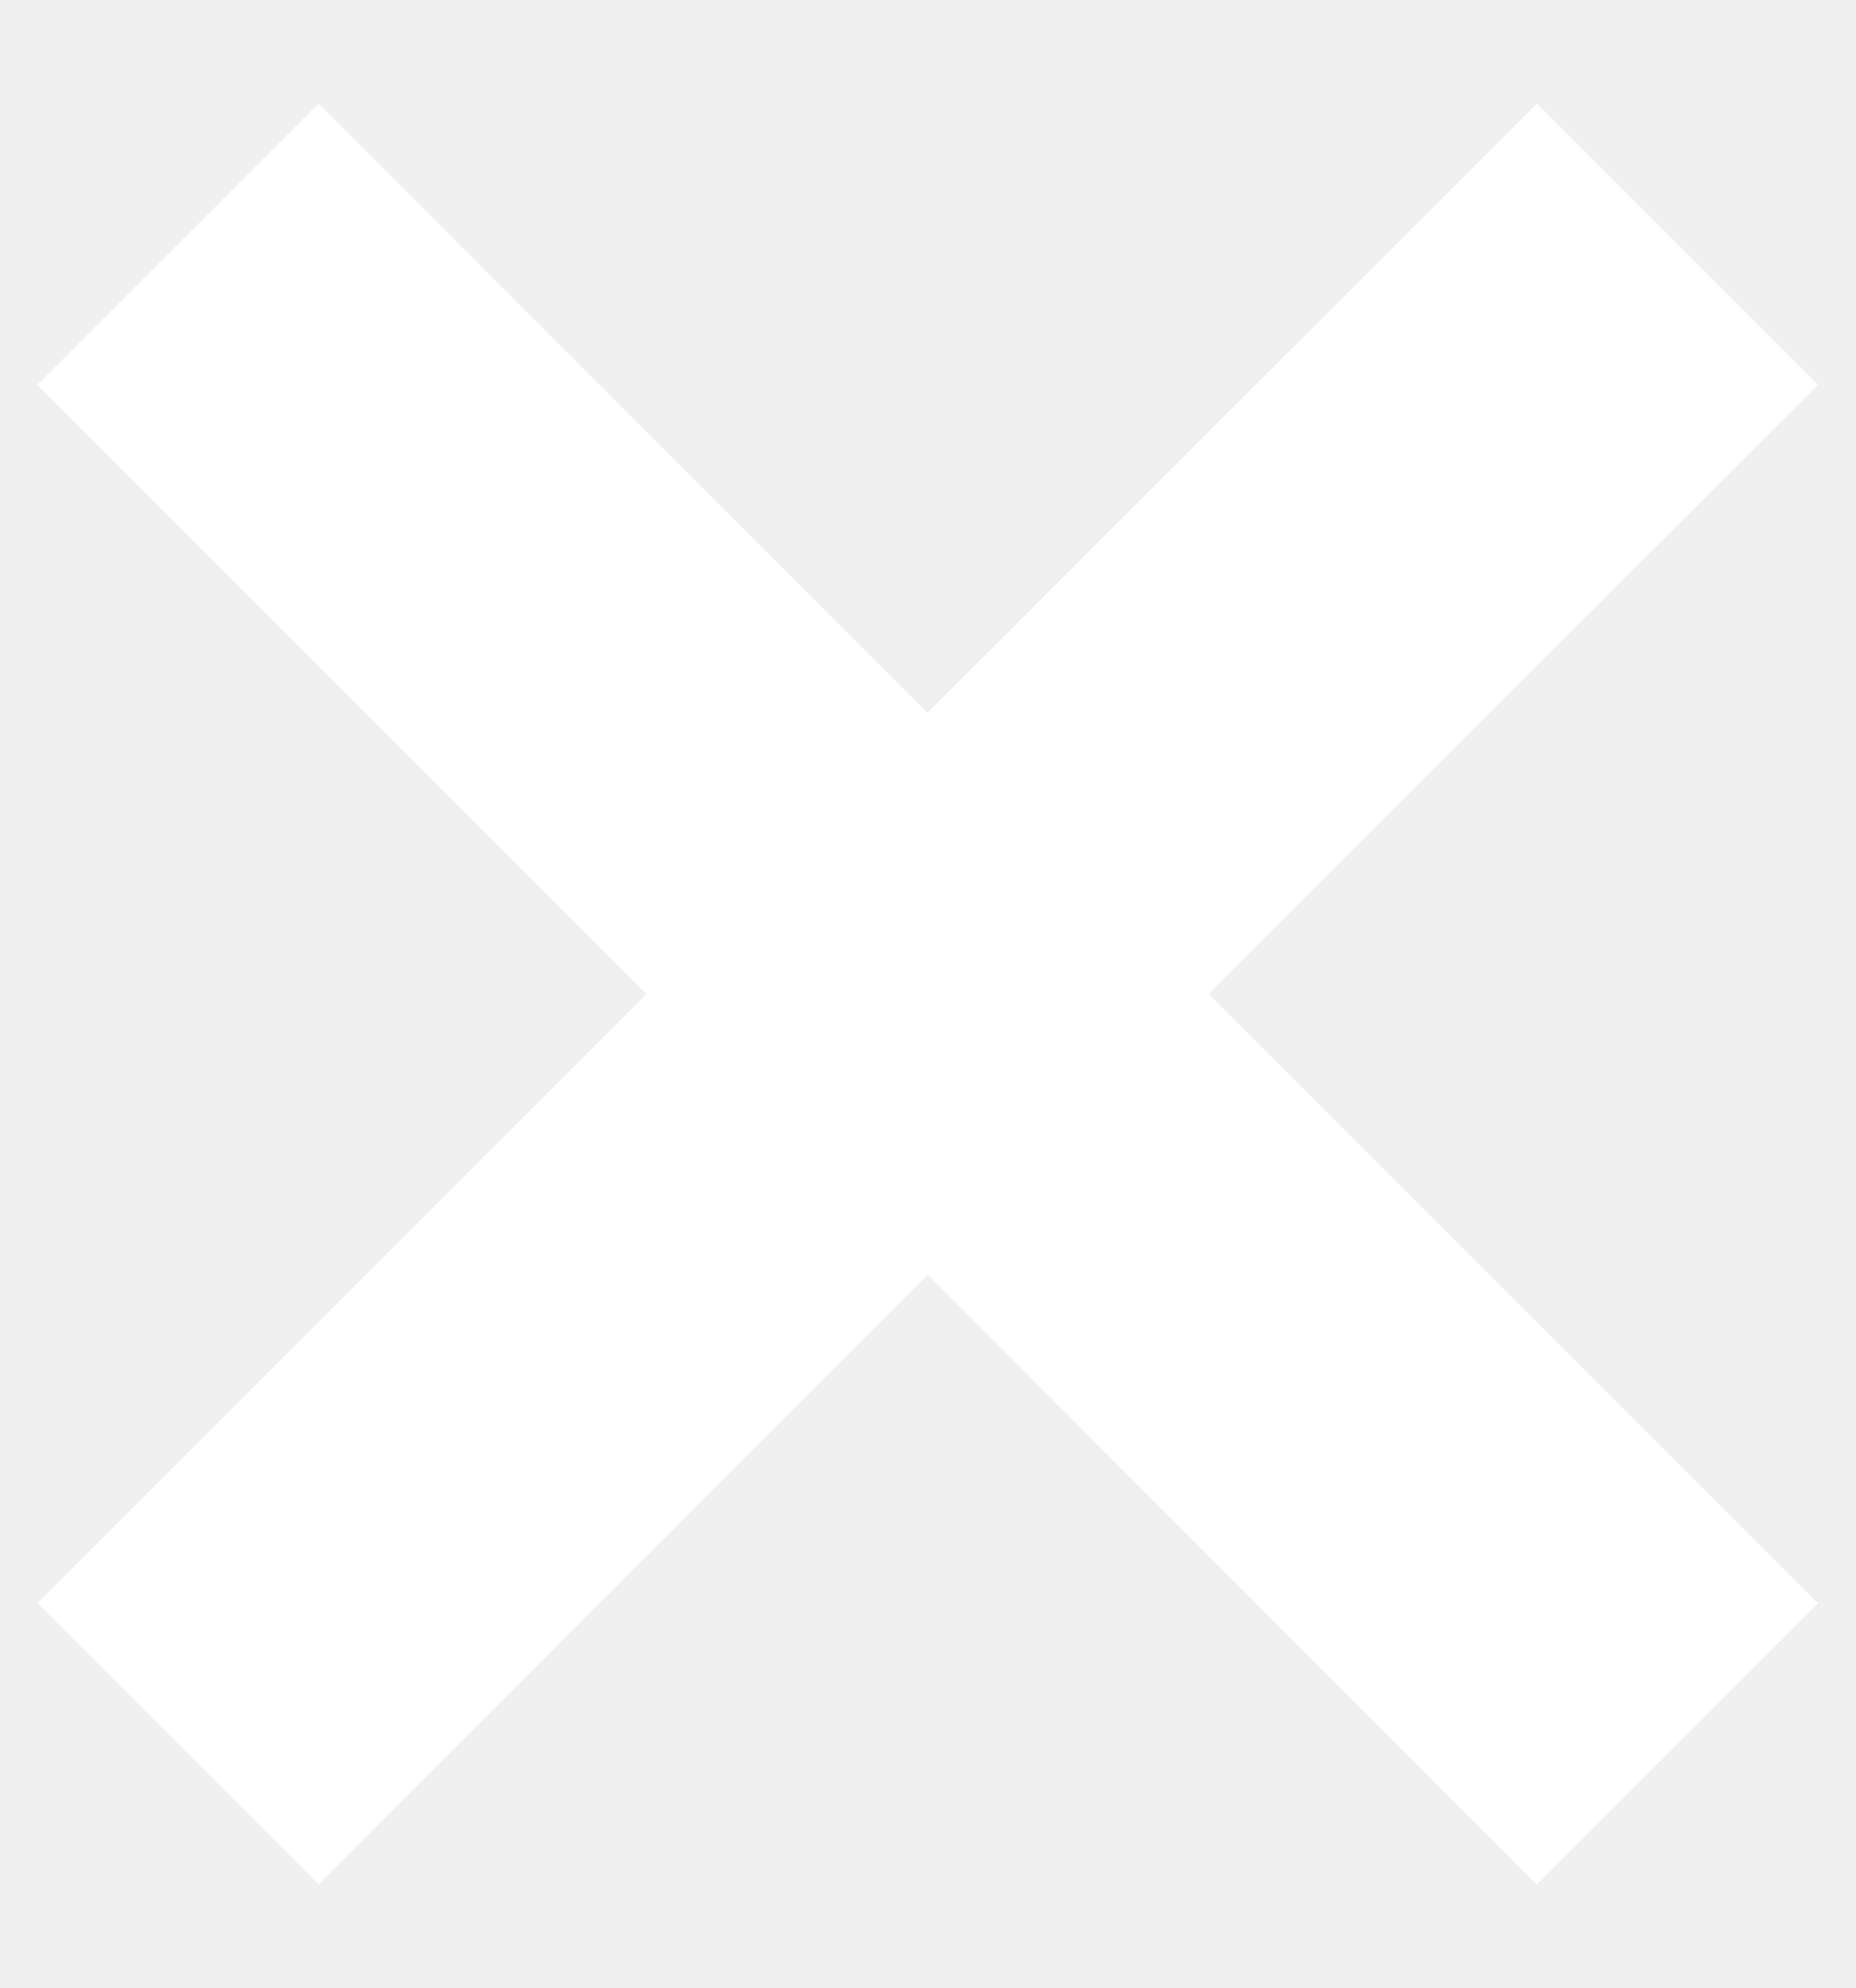
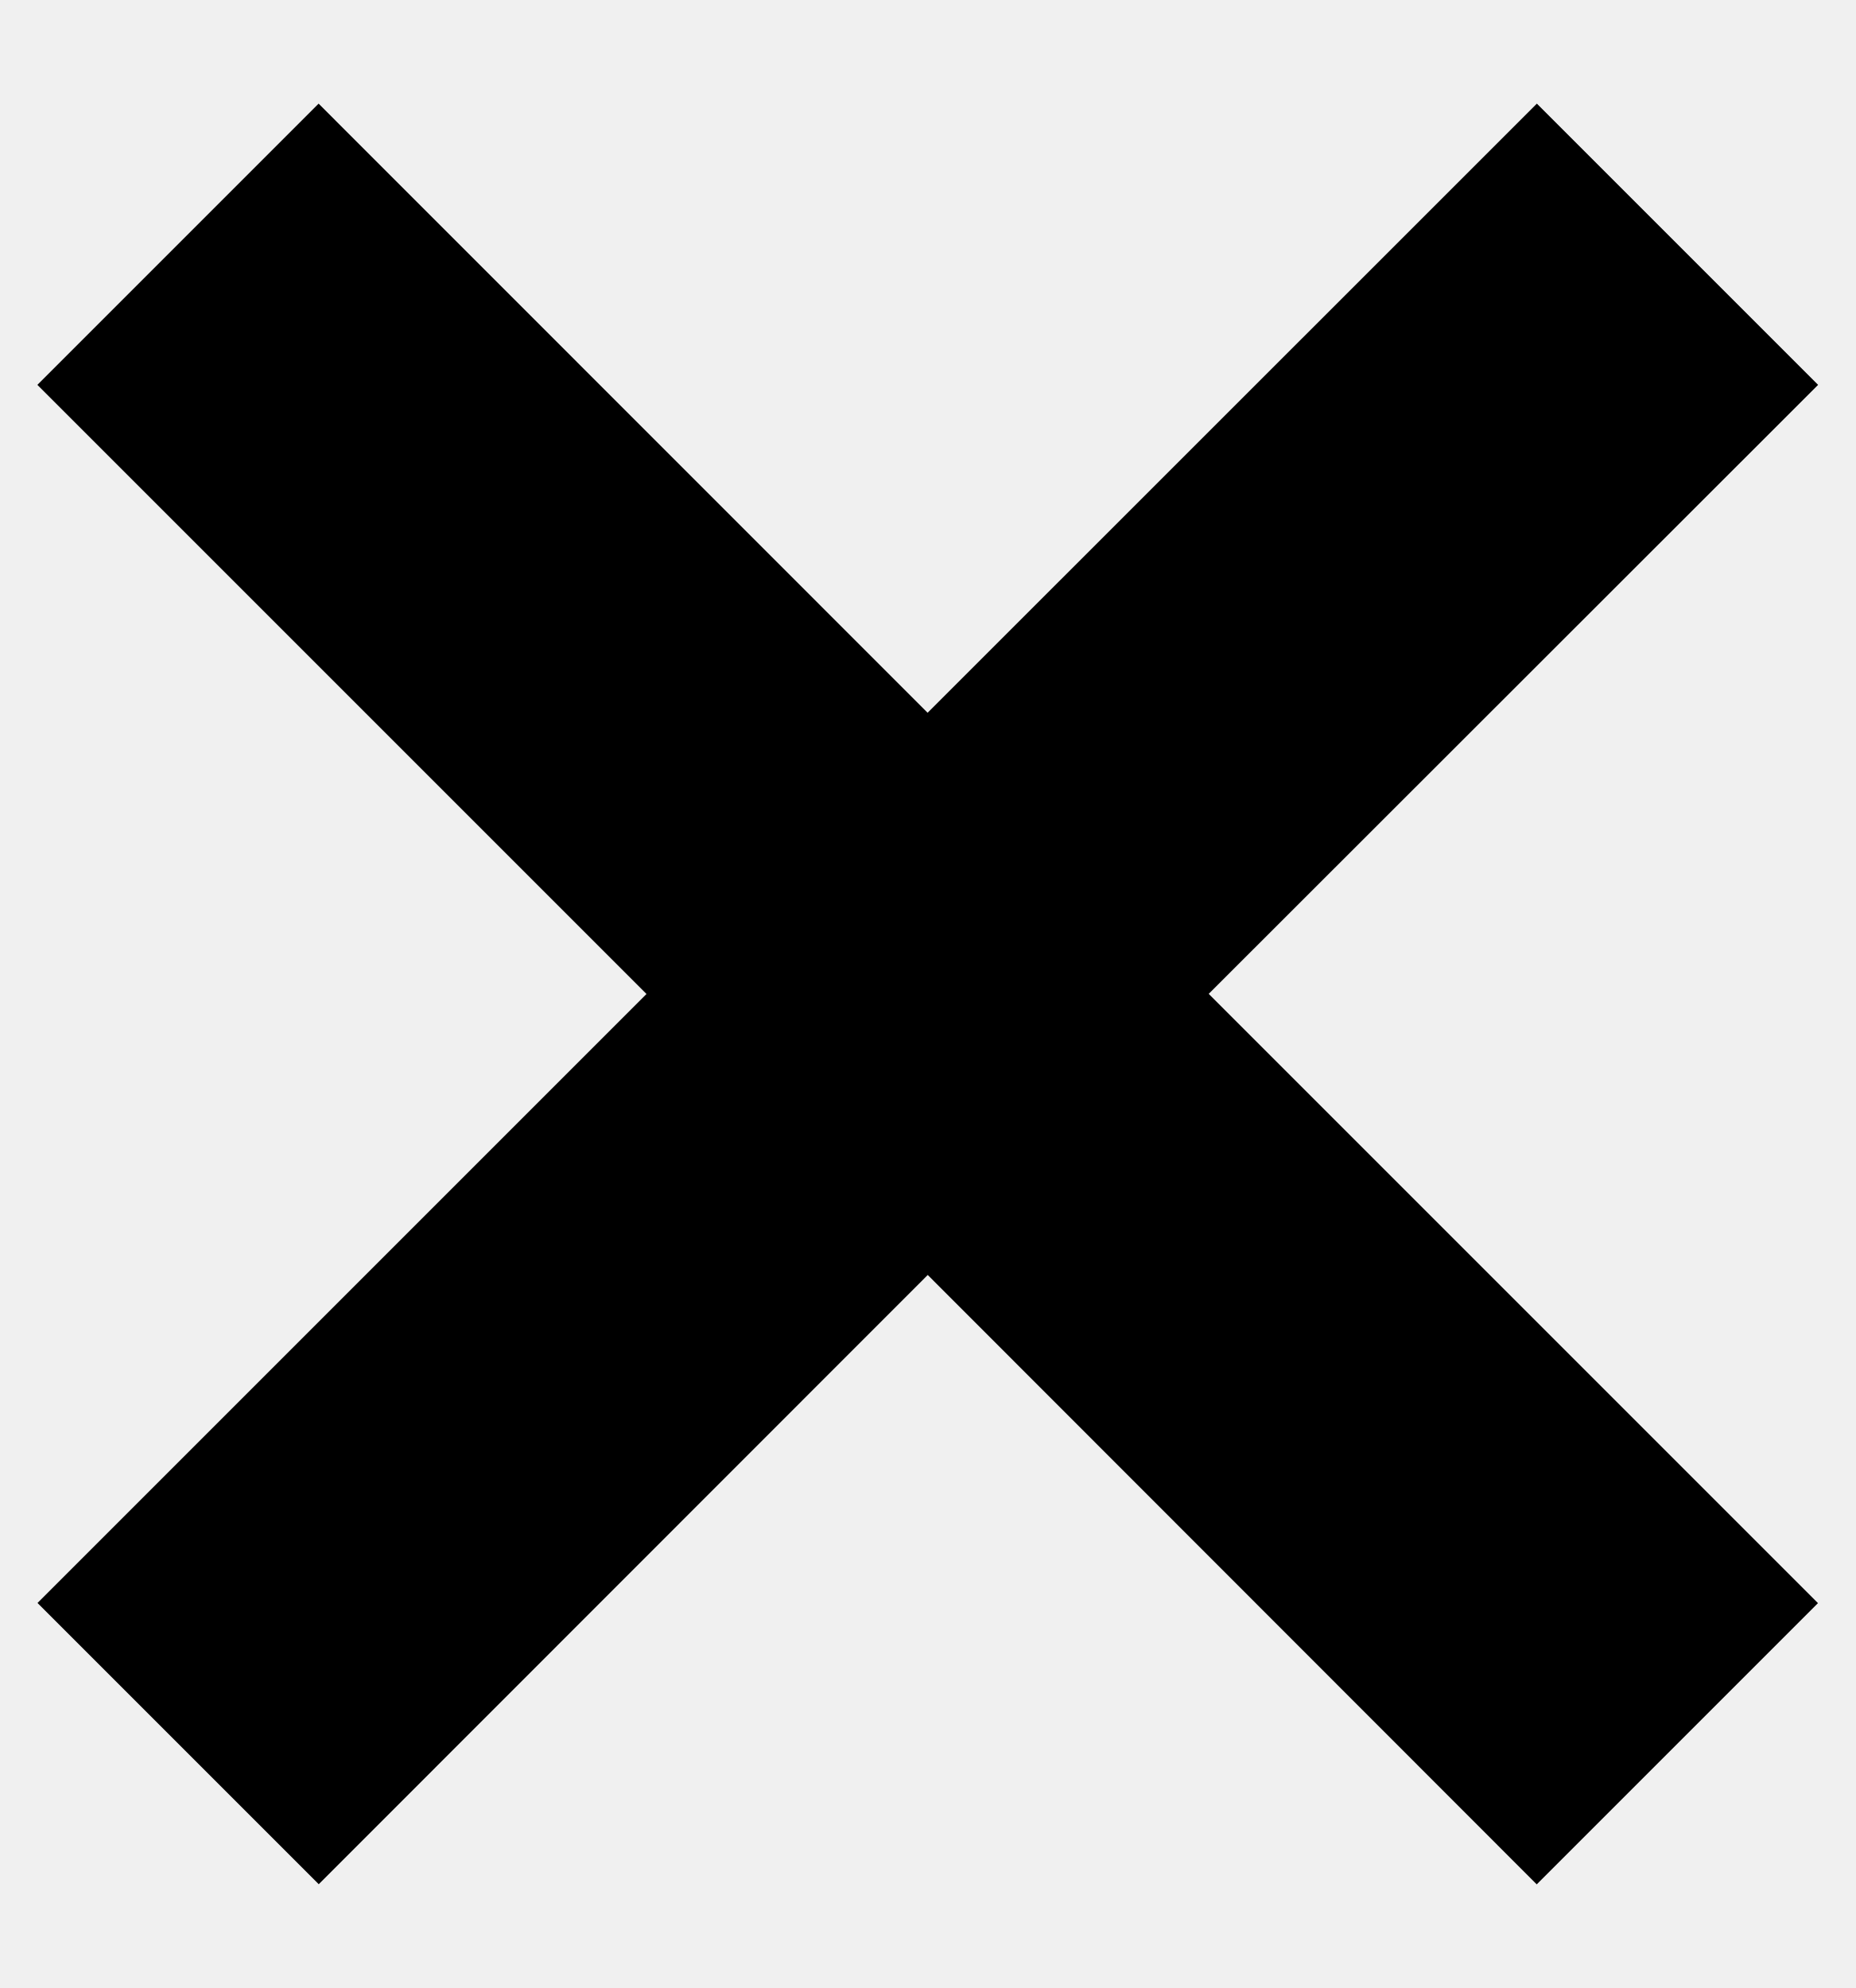
<svg xmlns="http://www.w3.org/2000/svg" width="14" height="15">
-   <path d="m11.596.782 2.122 2.122L9.12 7.499l4.597 4.597-2.122 2.122L7 9.62l-4.595 4.597-2.122-2.122L4.878 7.5.282 2.904 2.404.782l4.595 4.596L11.596.782Z" fill="#ffffff" fill-rule="evenodd" />
+   <path d="m11.596.782 2.122 2.122L9.12 7.499l4.597 4.597-2.122 2.122L7 9.62l-4.595 4.597-2.122-2.122L4.878 7.5.282 2.904 2.404.782l4.595 4.596L11.596.782Z" fill-rule="evenodd" />
</svg>
